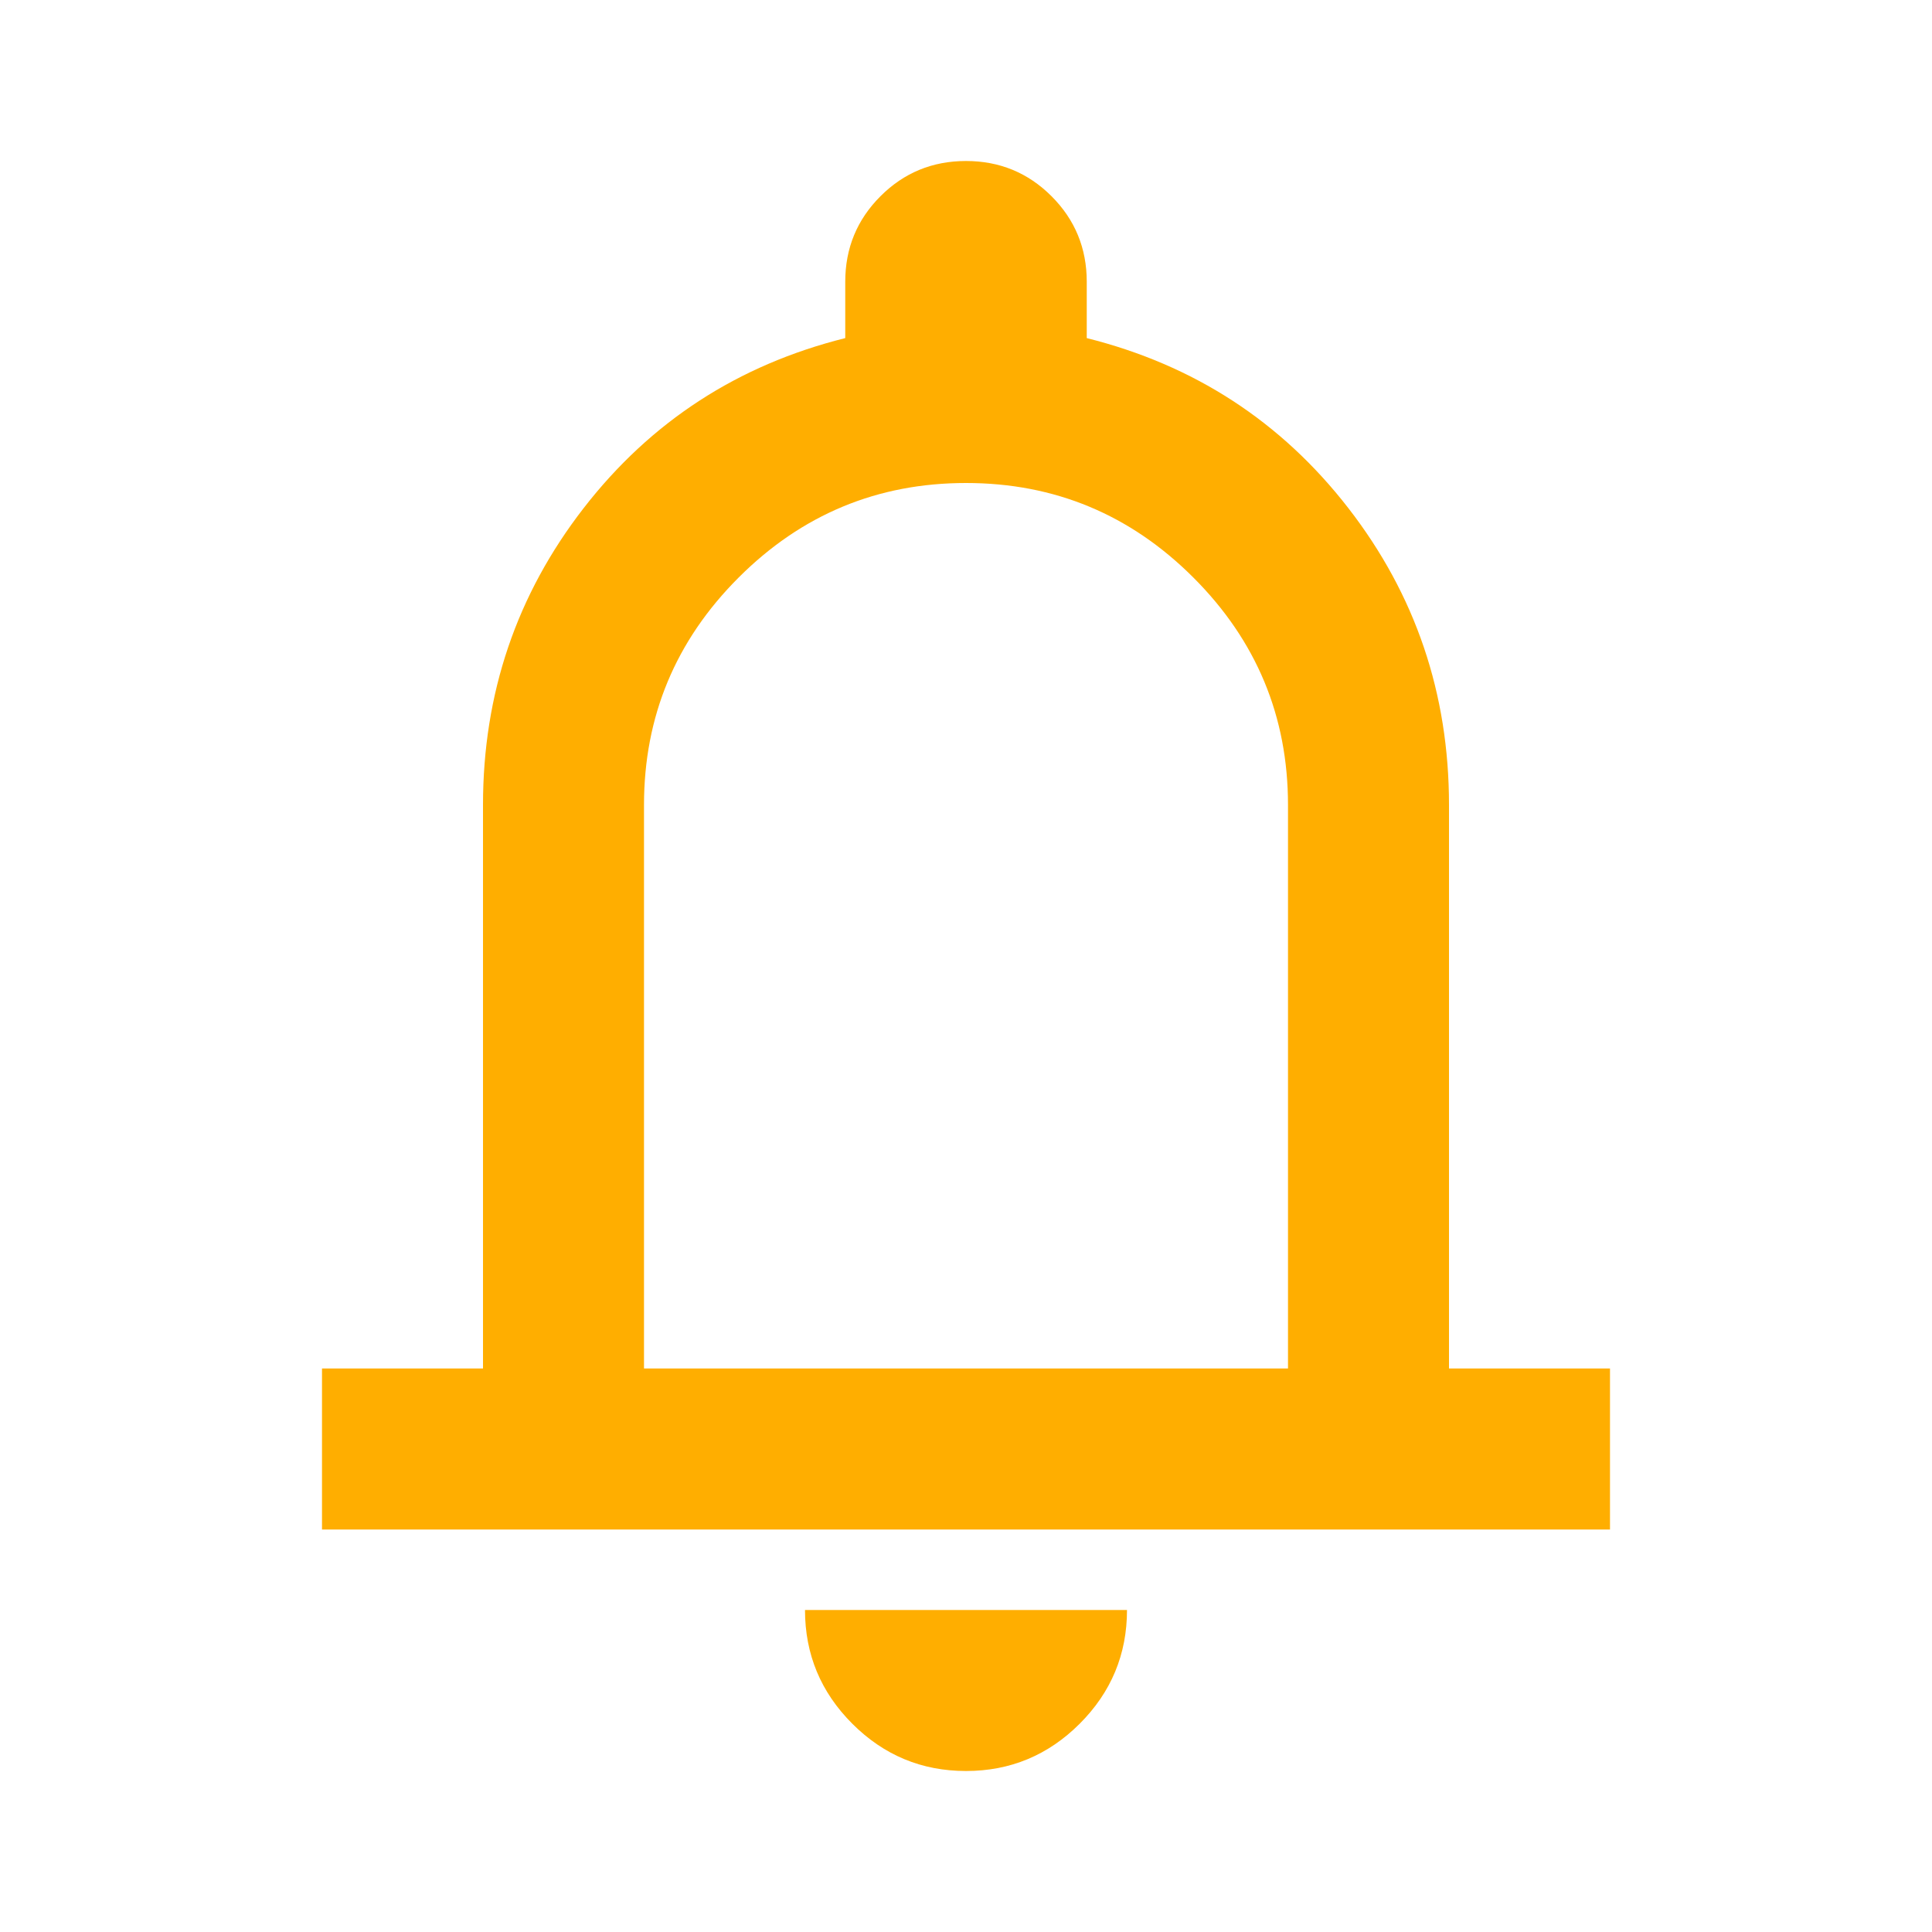
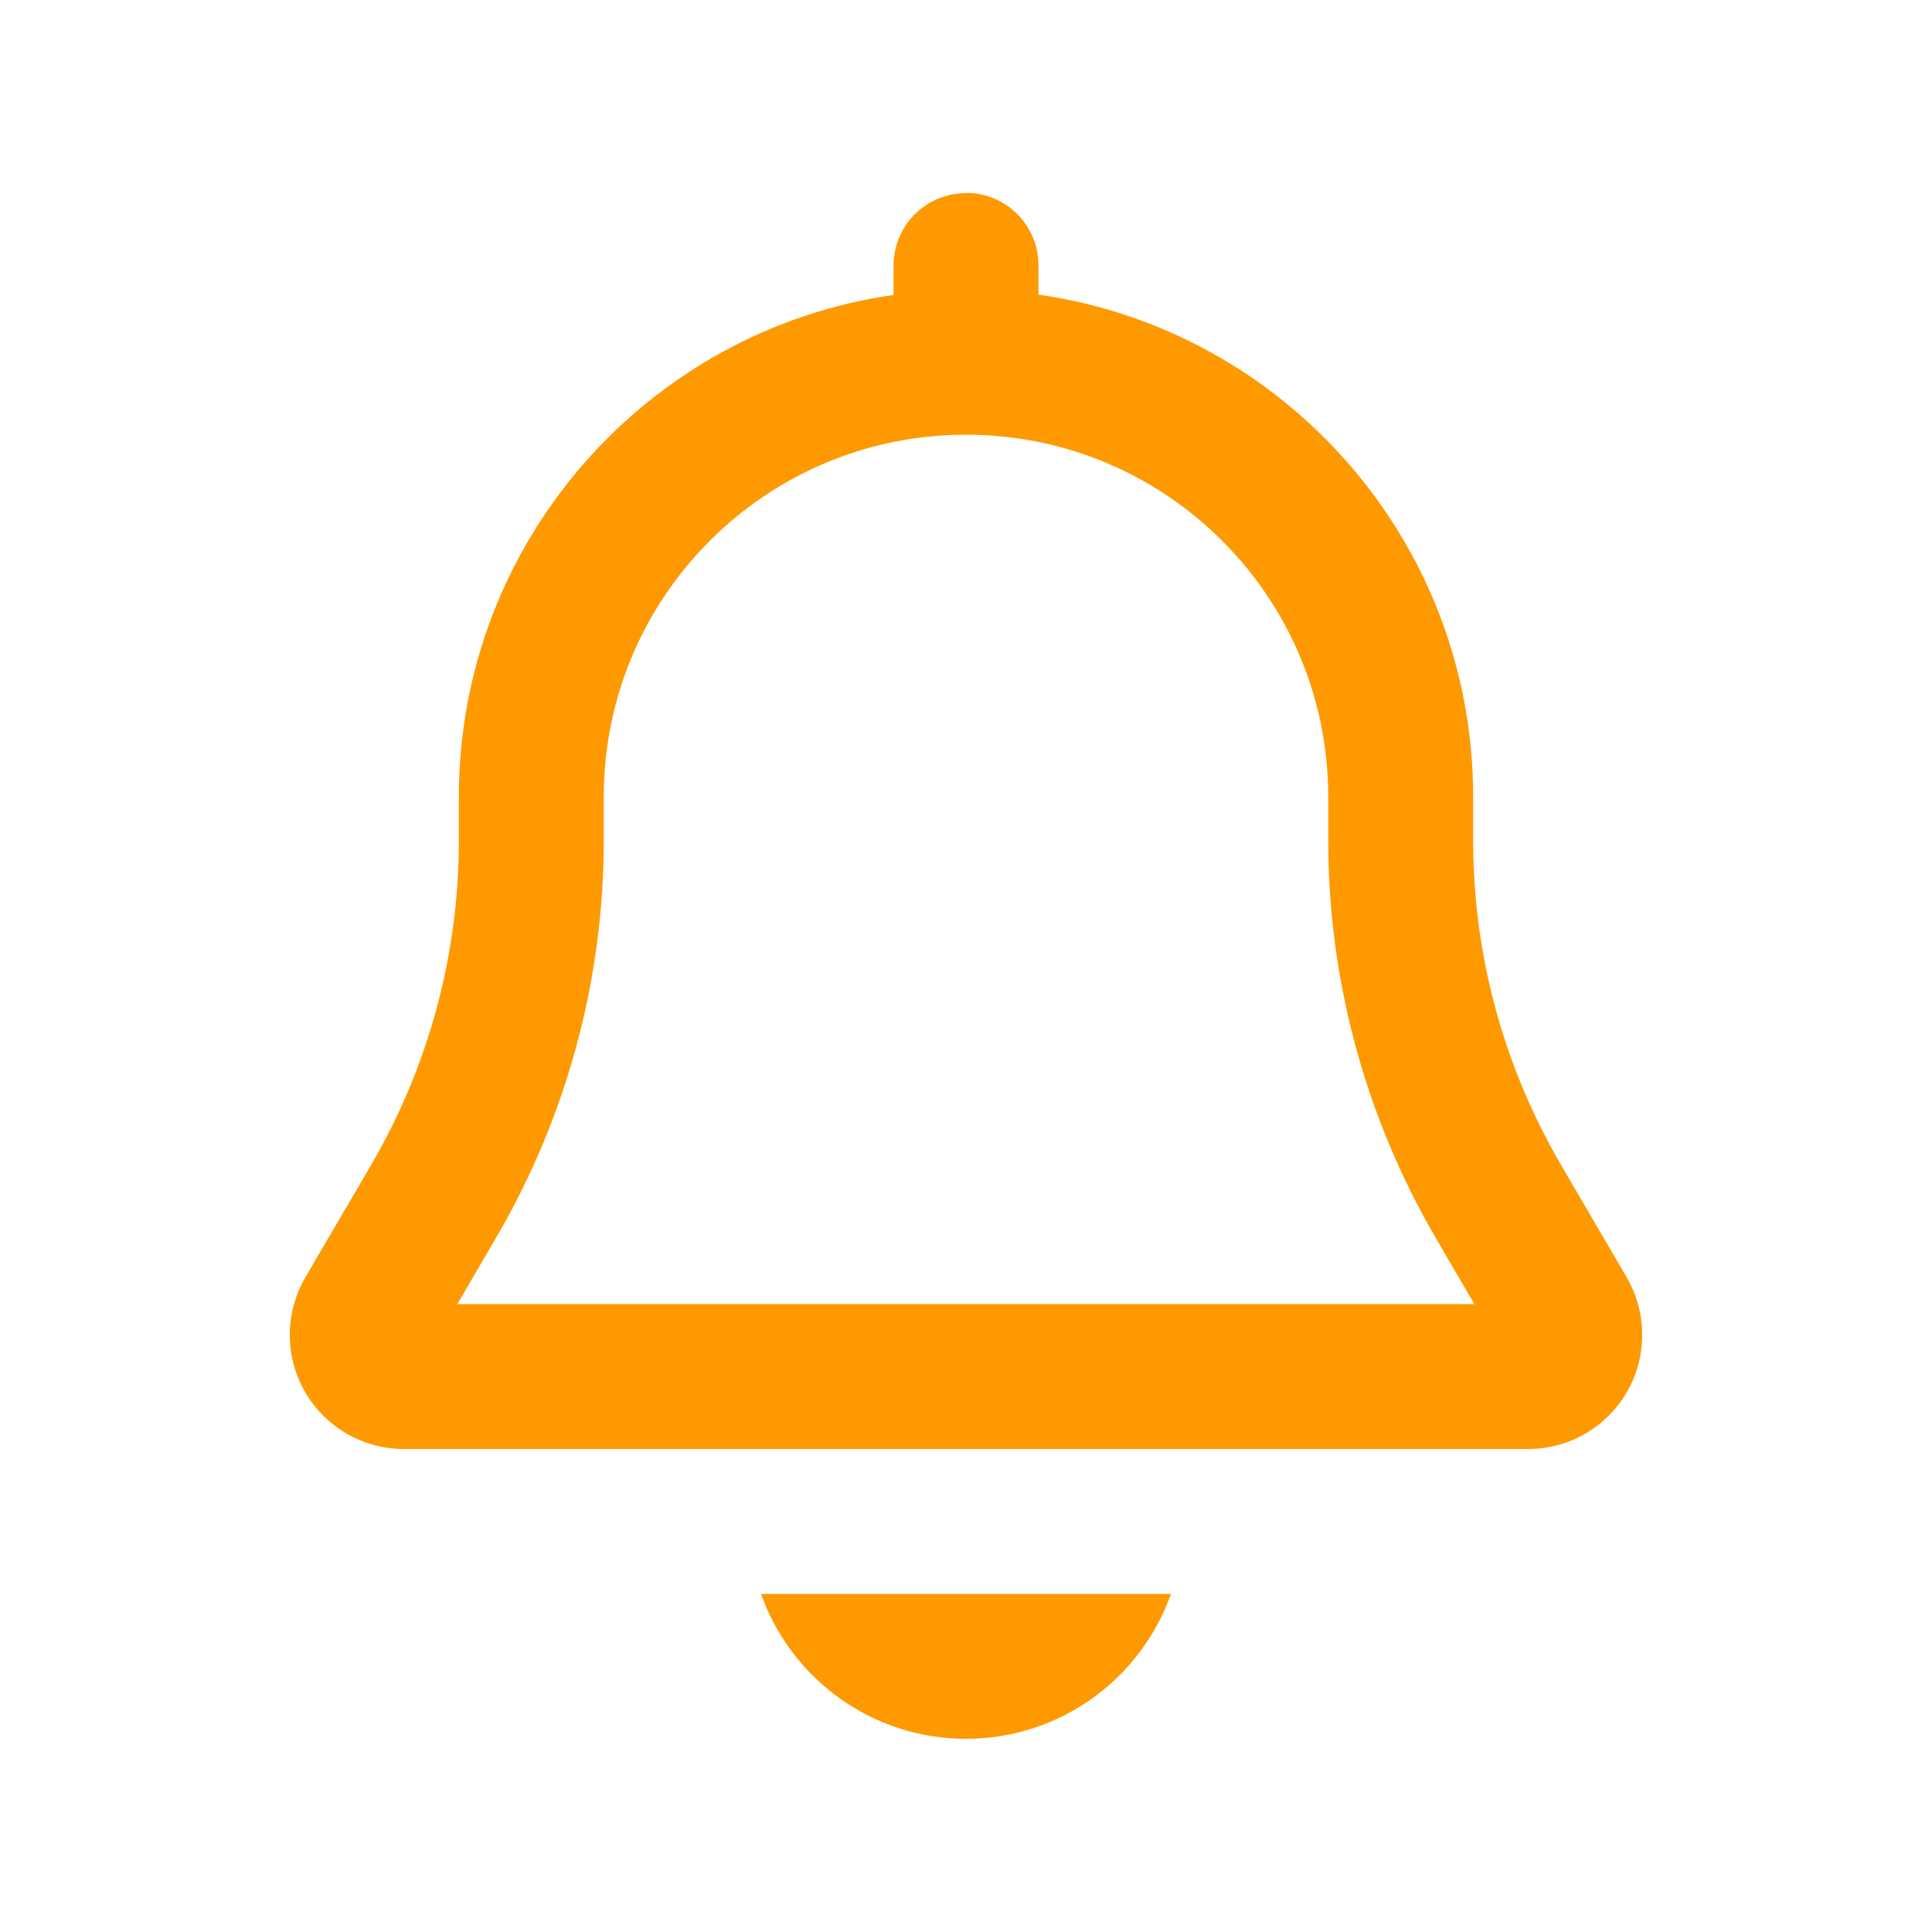
- <svg xmlns="http://www.w3.org/2000/svg" height="24px" viewBox="0 -960 960 960" width="24px" fill="#ffae00">
-   <path d="M160-200v-80h80v-280q0-83 50-147.5T420-792v-28q0-25 17.5-42.5T480-880q25 0 42.5 17.5T540-820v28q80 20 130 84.5T720-560v280h80v80H160Zm320-300Zm0 420q-33 0-56.5-23.5T400-160h160q0 33-23.5 56.5T480-80ZM320-280h320v-280q0-66-47-113t-113-47q-66 0-113 47t-47 113v280Z" />
+ <svg xmlns="http://www.w3.org/2000/svg" height="24" width="24" viewBox="0 0 640 640">
+   <path fill="#ff9900" d="M320 64C306.7 64 296 74.7 296 88L296 97.7C214.6 109.3 152 179.4 152 264L152 278.5C152 316.2 142 353.2 123 385.8L101.1 423.2C97.8 429 96 435.5 96 442.2C96 463.1 112.9 480 133.8 480L506.2 480C527.1 480 544 463.1 544 442.2C544 435.5 542.2 428.9 538.9 423.2L517 385.7C498 353.1 488 316.1 488 278.4L488 263.9C488 179.3 425.4 109.2 344 97.6L344 87.9C344 74.6 333.3 63.9 320 63.9zM488.4 432L151.5 432L164.4 409.9C187.7 370 200 324.6 200 278.5L200 264C200 197.7 253.7 144 320 144C386.3 144 440 197.7 440 264L440 278.5C440 324.7 452.3 370 475.5 409.9L488.4 432zM252.1 528C262 556 288.7 576 320 576C351.3 576 378 556 387.9 528L252.1 528z" />
</svg>
